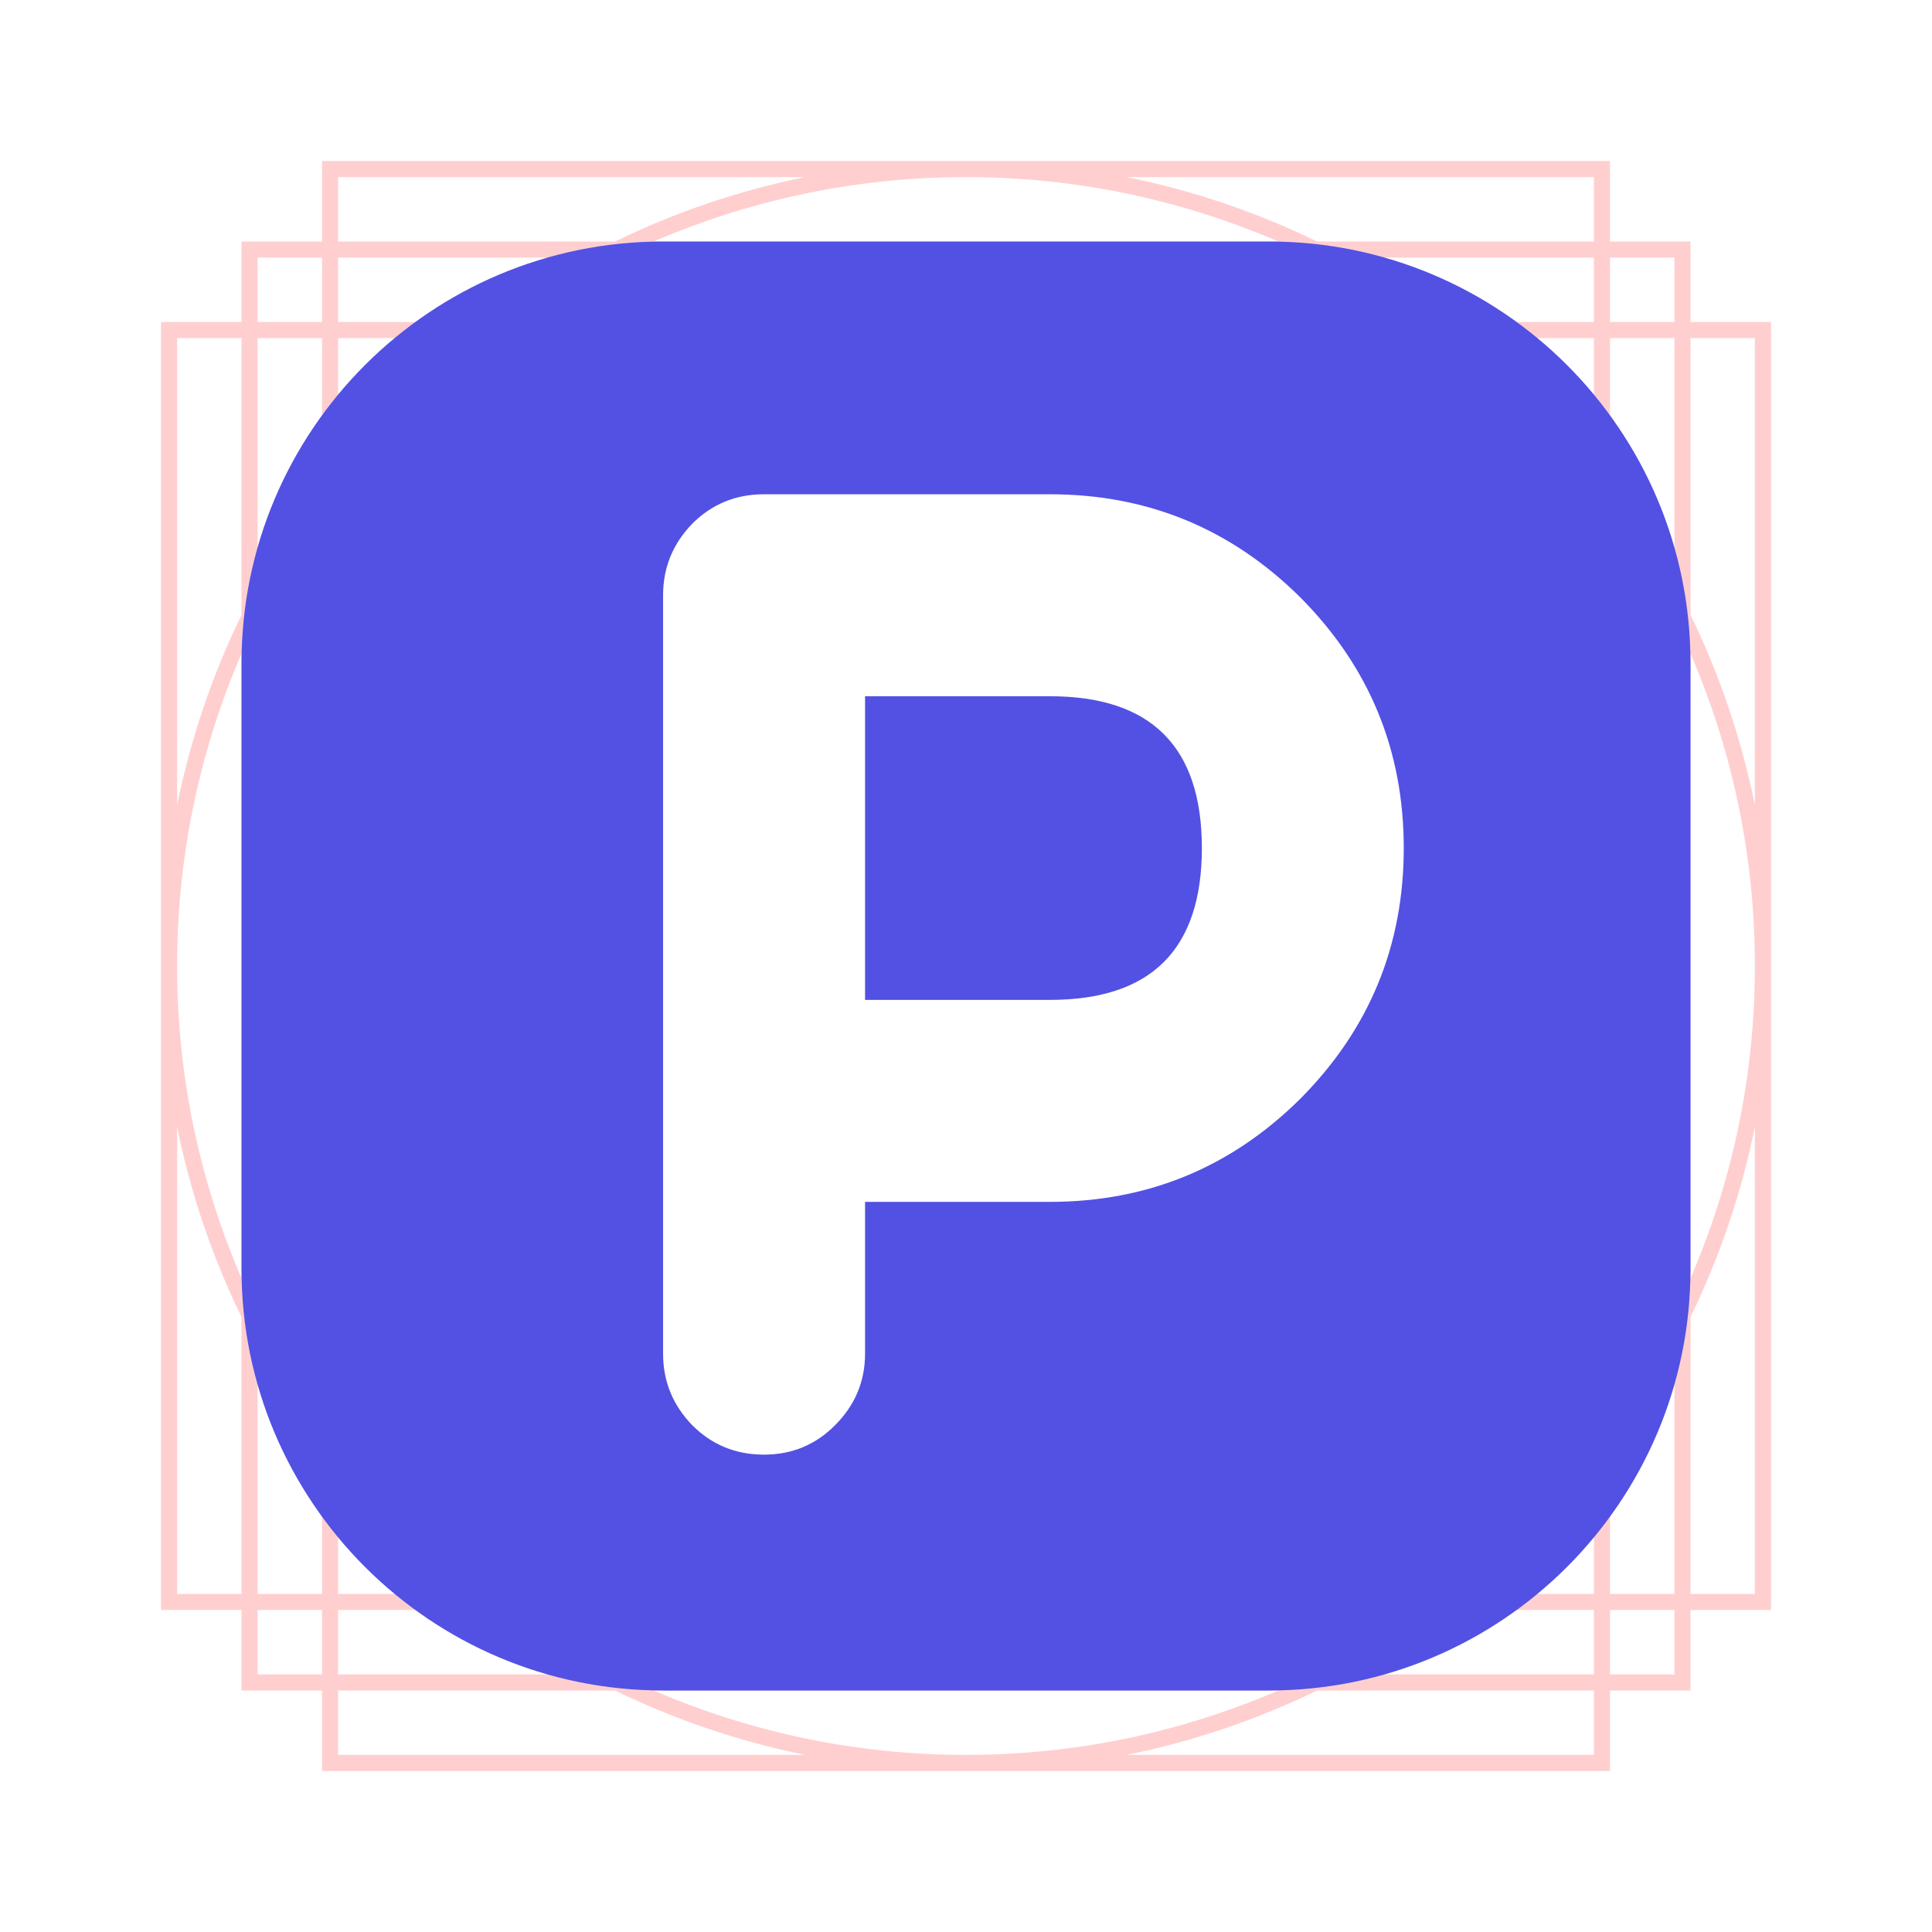
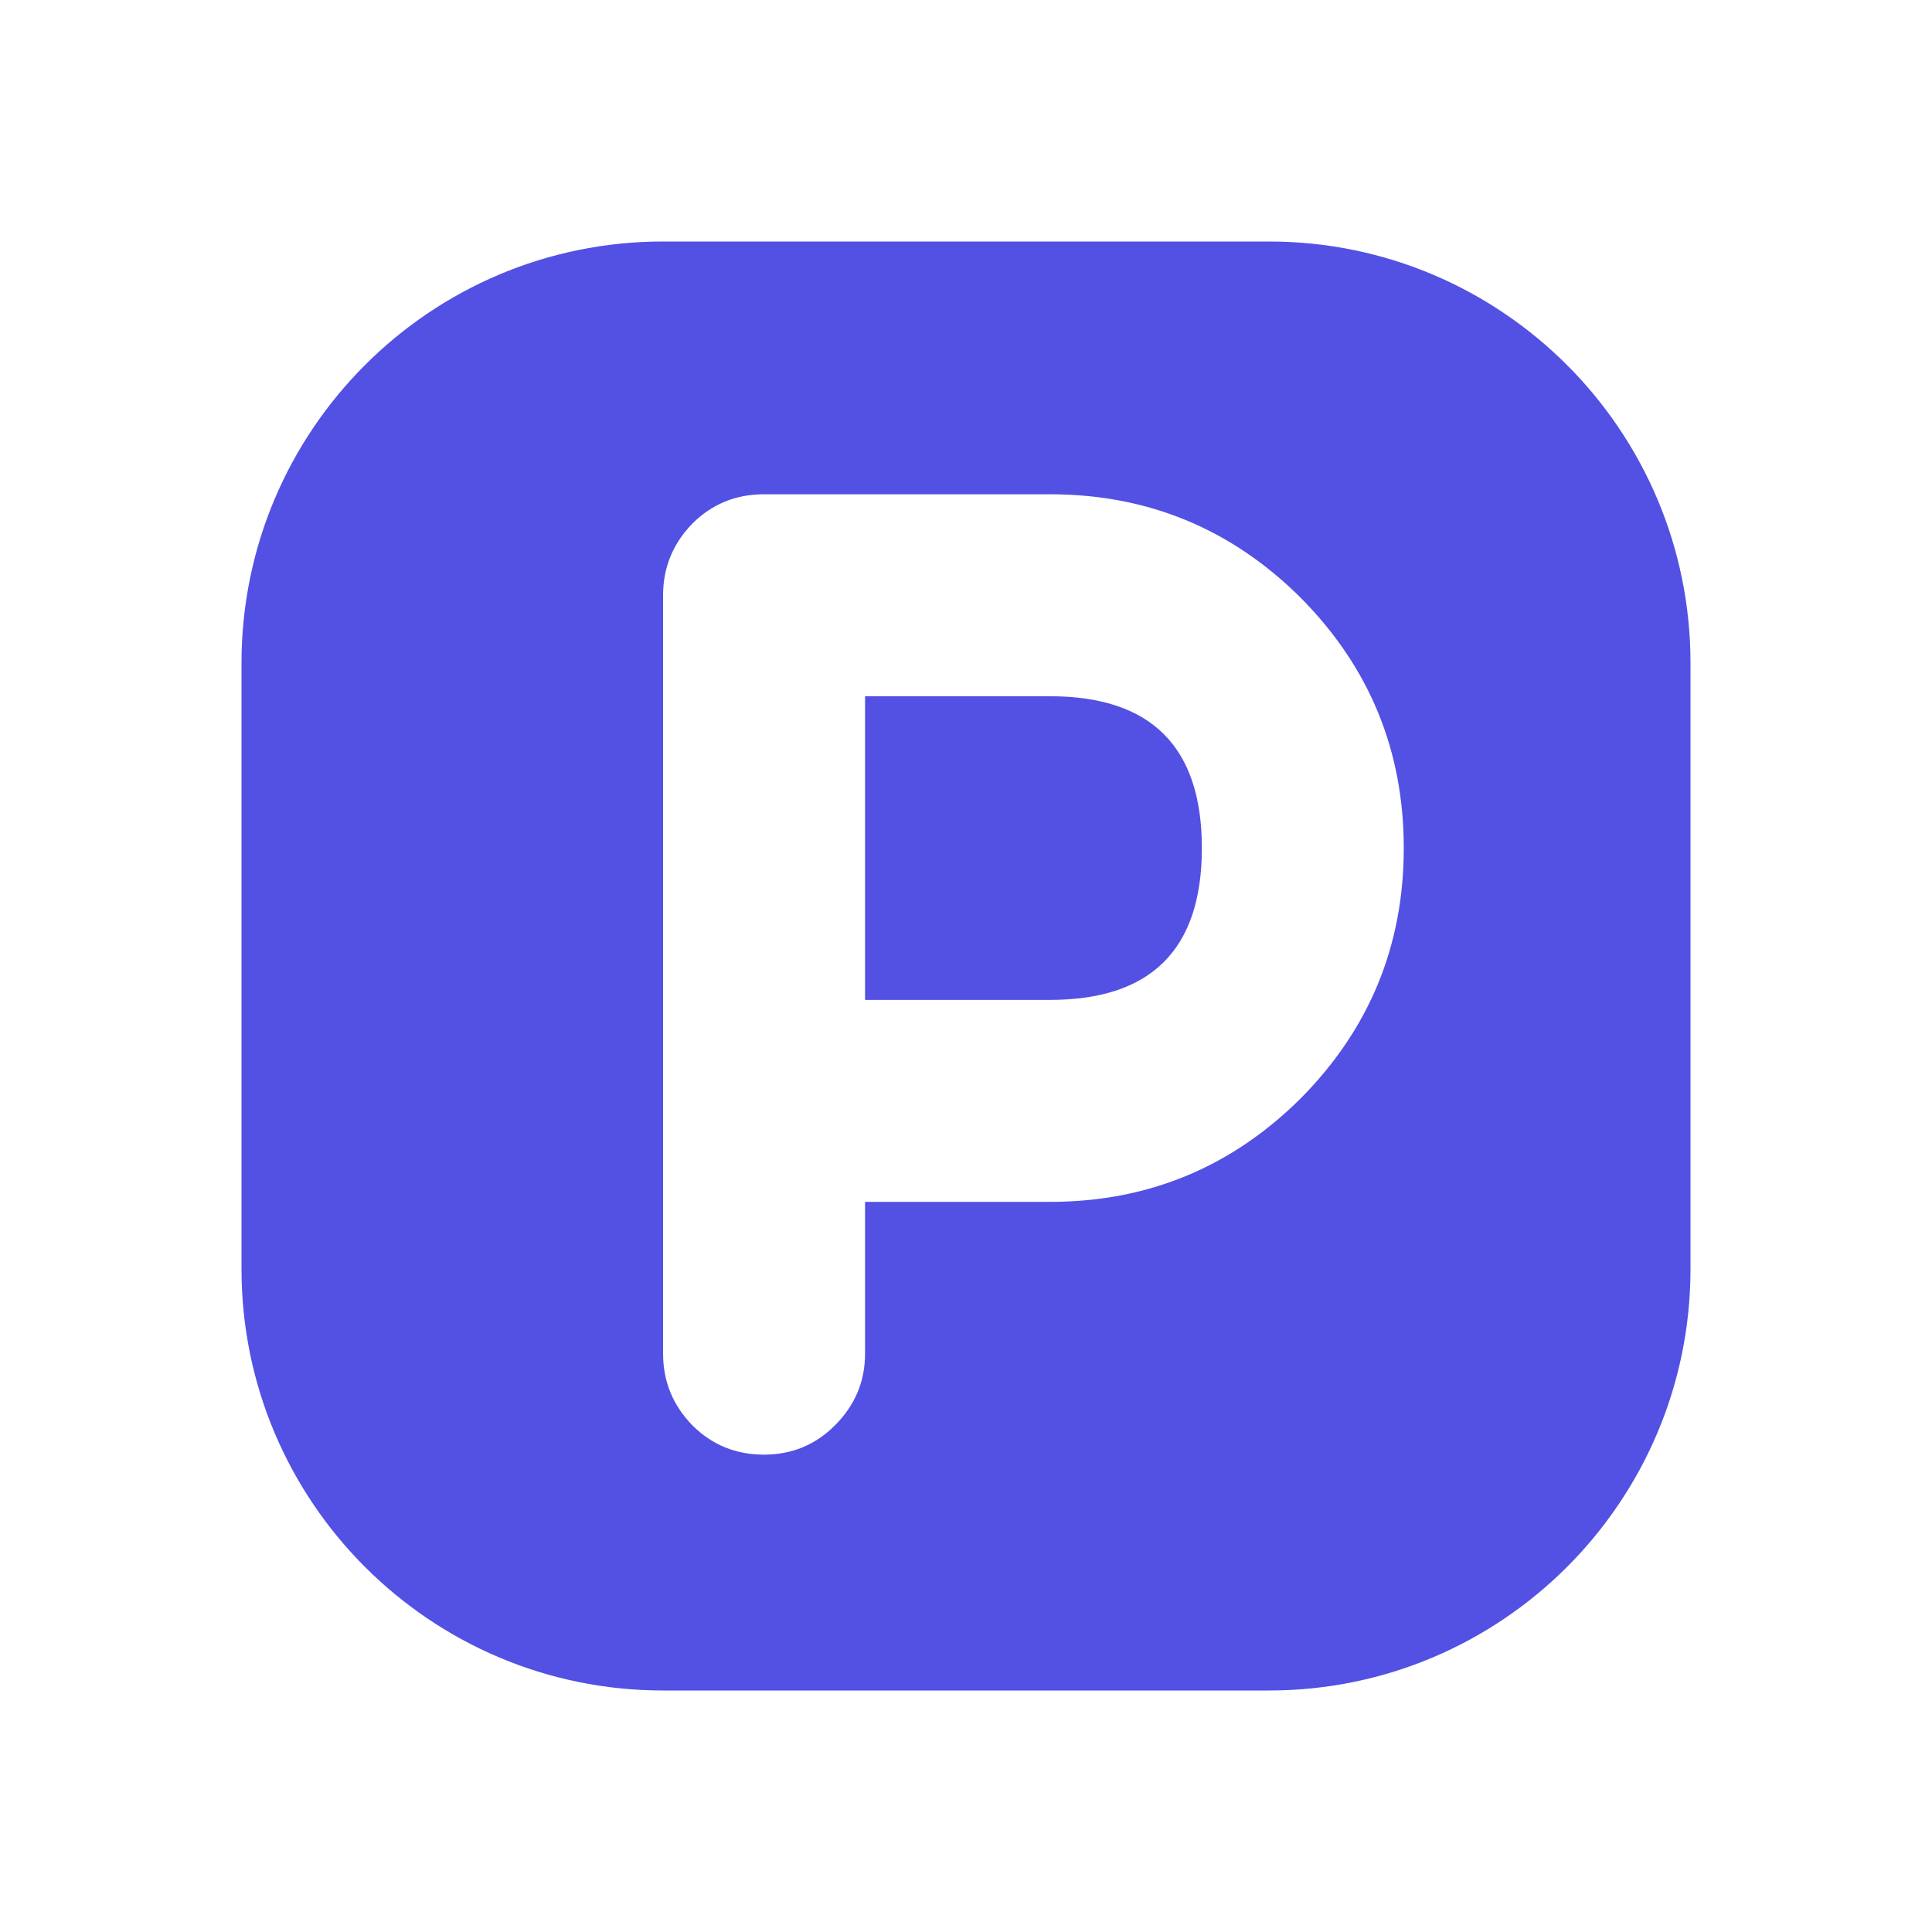
<svg xmlns="http://www.w3.org/2000/svg" width="24" height="24" viewBox="0 0 24 24" fill="none">
-   <path opacity="0.2" d="M20 3H21V4H22V20H21V21H20V22H4V21H3V20H2V4H3V3H4V2H20V3ZM4.2 21.8H10.001C9.171 21.631 8.38 21.36 7.639 21H4.2V21.8ZM8.121 21C9.311 21.514 10.622 21.8 12 21.8C13.378 21.8 14.689 21.514 15.879 21H8.121ZM16.361 21C15.62 21.36 14.829 21.631 13.999 21.8H19.8V21H16.361ZM3.2 20V20.8H4V20H3.2ZM4.2 20V20.8H7.247C6.811 20.564 6.393 20.296 5.999 20H4.2ZM6.344 20C6.768 20.3 7.216 20.569 7.687 20.8H16.314C16.784 20.569 17.232 20.3 17.656 20H6.344ZM18.001 20C17.607 20.296 17.189 20.564 16.753 20.8H19.8V20H18.001ZM20 20V20.8H20.8V20H20ZM21.8 13.999C21.631 14.829 21.36 15.62 21 16.361V19.8H21.8V13.999ZM20.8 16.753C20.564 17.189 20.296 17.606 20 18V19.8H20.8V16.753ZM19.8 18.255C19.343 18.824 18.825 19.343 18.256 19.8H19.8V18.255ZM6.069 4.2C5.365 4.736 4.736 5.365 4.2 6.069V17.93C4.736 18.634 5.365 19.264 6.069 19.8H17.931C18.635 19.264 19.264 18.634 19.8 17.93V6.069C19.264 5.365 18.635 4.736 17.931 4.2H6.069ZM4.2 19.8H5.744C5.175 19.343 4.657 18.824 4.2 18.255V19.8ZM3.2 19.8H4V18C3.704 17.606 3.436 17.189 3.2 16.753V19.8ZM2.2 19.8H3V16.361C2.64 15.62 2.368 14.829 2.2 13.999V19.8ZM4 6.343C3.7 6.767 3.431 7.215 3.2 7.686V16.314C3.431 16.784 3.7 17.232 4 17.656V6.343ZM20 17.656C20.3 17.232 20.569 16.784 20.8 16.314V7.686C20.569 7.215 20.3 6.767 20 6.343V17.656ZM3 8.12C2.486 9.31 2.2 10.621 2.2 12C2.2 13.378 2.487 14.689 3 15.879V8.12ZM21 15.879C21.514 14.689 21.8 13.378 21.8 12C21.8 10.621 21.514 9.31 21 8.12V15.879ZM2.2 10C2.369 9.171 2.64 8.379 3 7.638V4.2H2.2V10ZM21 7.638C21.36 8.379 21.631 9.171 21.8 10V4.2H21V7.638ZM3.2 7.246C3.436 6.81 3.704 6.393 4 5.999V4.2H3.2V7.246ZM20 5.999C20.296 6.393 20.564 6.81 20.8 7.246V4.2H20V5.999ZM4.2 5.744C4.657 5.175 5.175 4.657 5.744 4.2H4.2V5.744ZM18.256 4.2C18.825 4.657 19.343 5.175 19.8 5.744V4.2H18.256ZM3.2 4H4V3.2H3.2V4ZM4.2 4H5.999C6.393 3.704 6.811 3.436 7.247 3.2H4.2V4ZM7.687 3.2C7.216 3.431 6.768 3.7 6.344 4H17.656C17.232 3.7 16.784 3.431 16.314 3.2H7.687ZM16.753 3.2C17.189 3.436 17.607 3.704 18.001 4H19.8V3.2H16.753ZM20 4H20.8V3.2H20V4ZM4.2 3H7.639C8.38 2.64 9.171 2.368 10.001 2.2H4.2V3ZM12 2.2C10.622 2.2 9.311 2.487 8.121 3H15.879C14.689 2.487 13.378 2.2 12 2.2ZM13.999 2.2C14.829 2.368 15.62 2.64 16.361 3H19.8V2.2H13.999Z" fill="#FF0E0E" />
  <path d="M8.237 3H15.763C18.654 3 21 5.346 21 8.237V15.763C21 18.654 18.654 21 15.763 21H8.237C5.346 21 3 18.654 3 15.763V8.237C3 5.346 5.346 3 8.237 3ZM8.237 16.816C8.237 17.161 8.359 17.457 8.601 17.706C8.844 17.949 9.14 18.07 9.491 18.07C9.836 18.07 10.13 17.949 10.372 17.706C10.621 17.457 10.746 17.161 10.746 16.816V14.93H13.044C14.256 14.93 15.294 14.502 16.155 13.647C17.011 12.785 17.438 11.748 17.438 10.535C17.438 9.322 17.011 8.285 16.155 7.423C15.294 6.568 14.256 6.14 13.044 6.14H9.491C9.14 6.14 8.844 6.262 8.601 6.504C8.359 6.753 8.237 7.05 8.237 7.395V16.816ZM10.746 12.421V8.649H13.044C14.301 8.649 14.93 9.278 14.93 10.535C14.93 11.793 14.301 12.421 13.044 12.421H10.746Z" fill-rule="evenodd" clip-rule="evenodd" fill="#5251E3" />
</svg>
